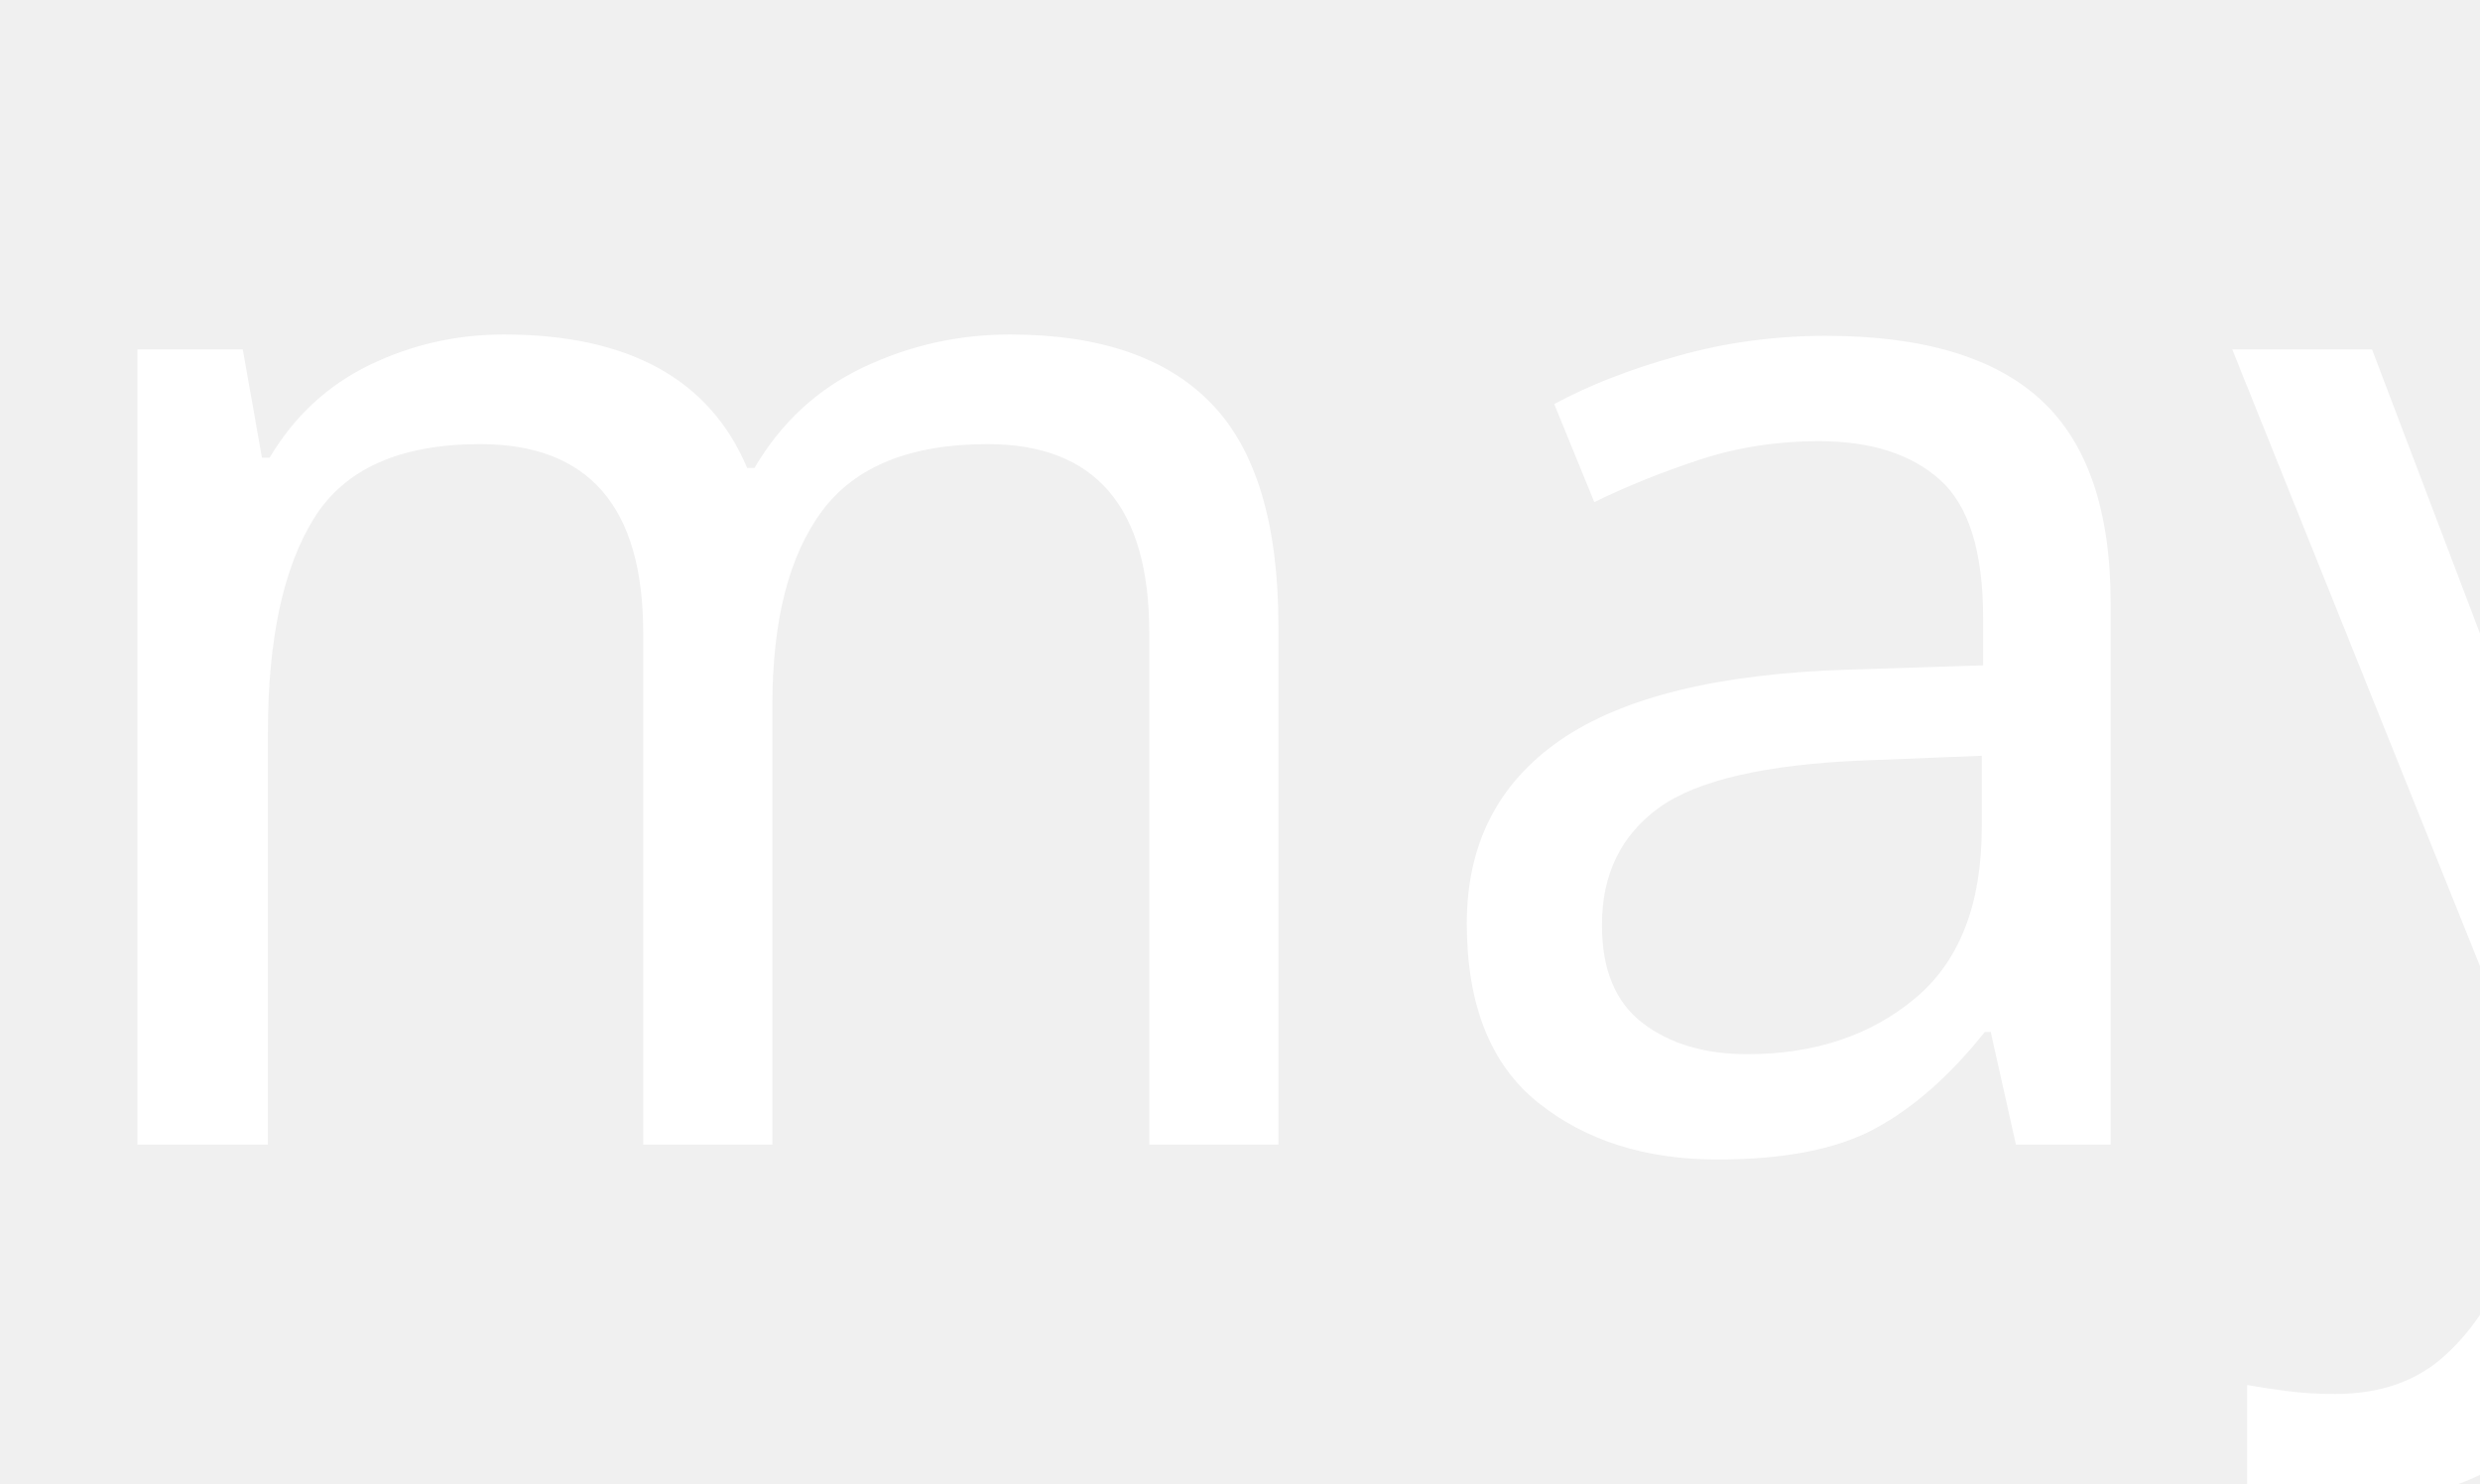
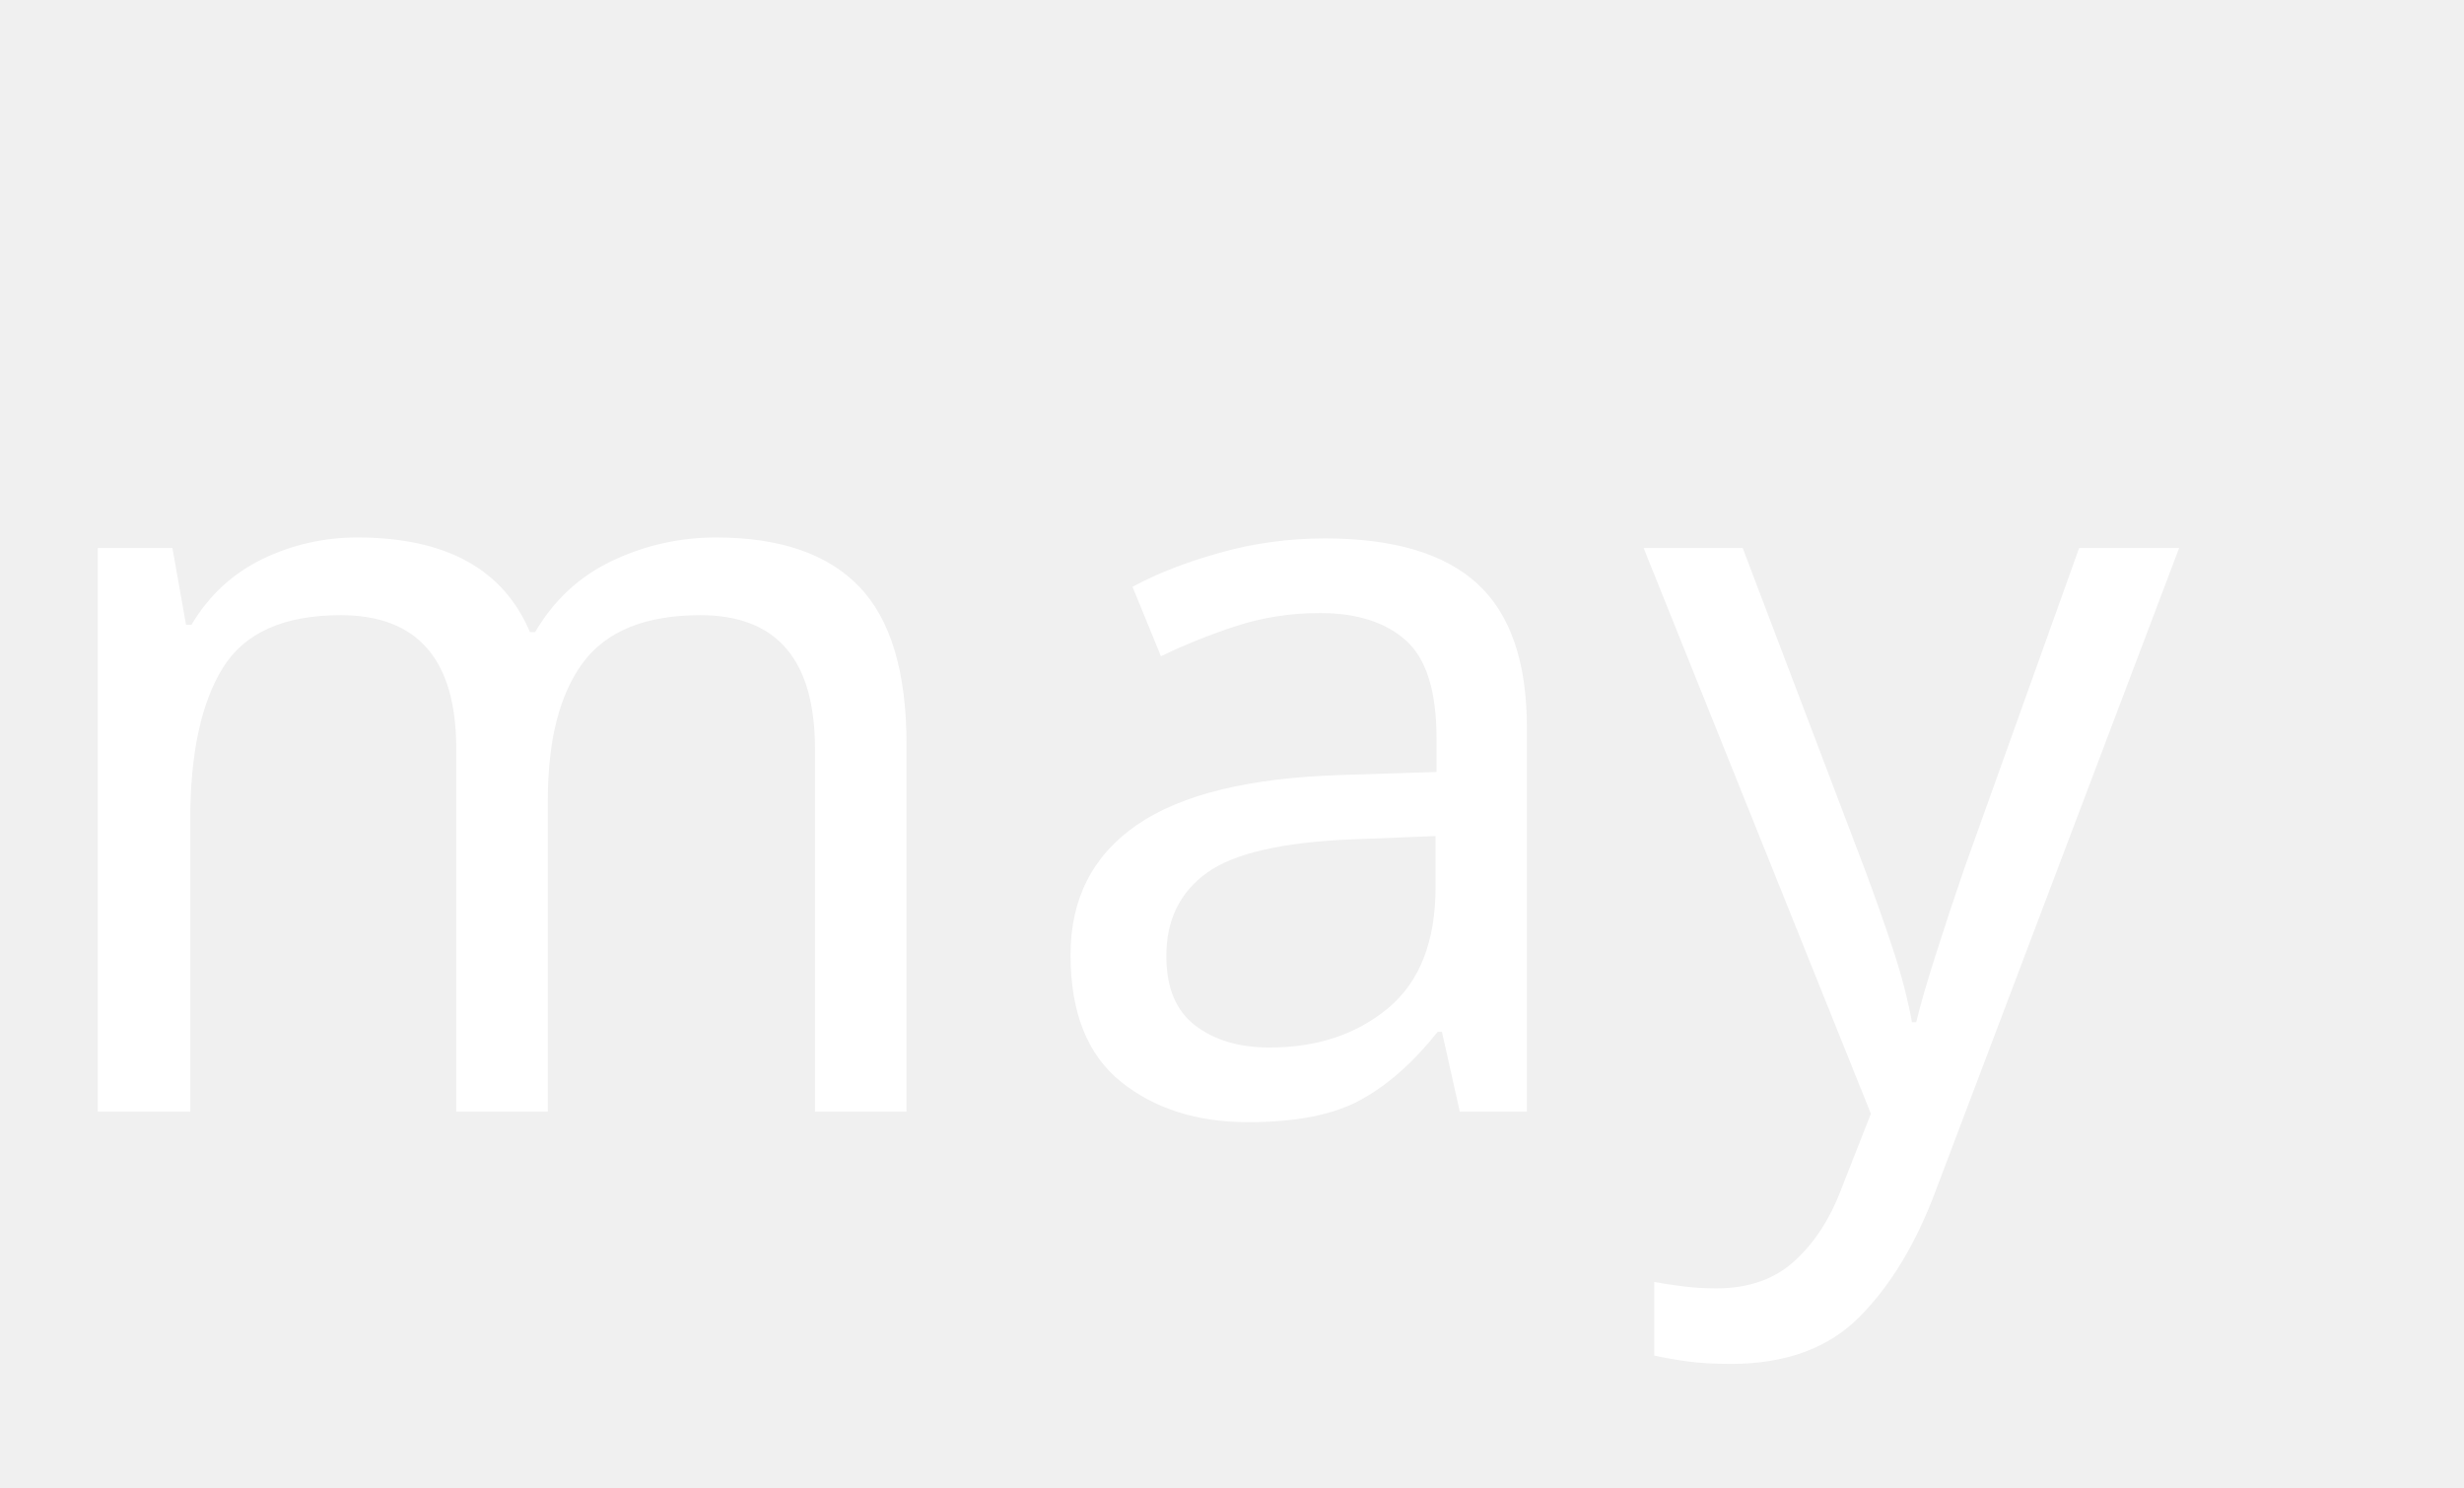
- <svg xmlns="http://www.w3.org/2000/svg" width="117" height="70" viewBox="0 0 117 70">
+ <svg xmlns="http://www.w3.org/2000/svg" width="164" height="99" viewBox="0 0 164 99">
  <defs>
    <style>
      .cls-1 {
        fill: #fff;
        font-size: 70px;
-         font-family: SonderRegular, Sonder;
+         font-family: Poppins-Regular, Poppins;
+         letter-spacing: 0.029em;
      }
    </style>
  </defs>
-   <text id="MAY" class="cls-1" transform="translate(58 54)">
-     <tspan x="-57.47" y="0">may</tspan>
+   <text id="MAY" class="cls-1" transform="translate(82 74)">
+     <tspan x="-81.445" y="0">may</tspan>
  </text>
</svg>
